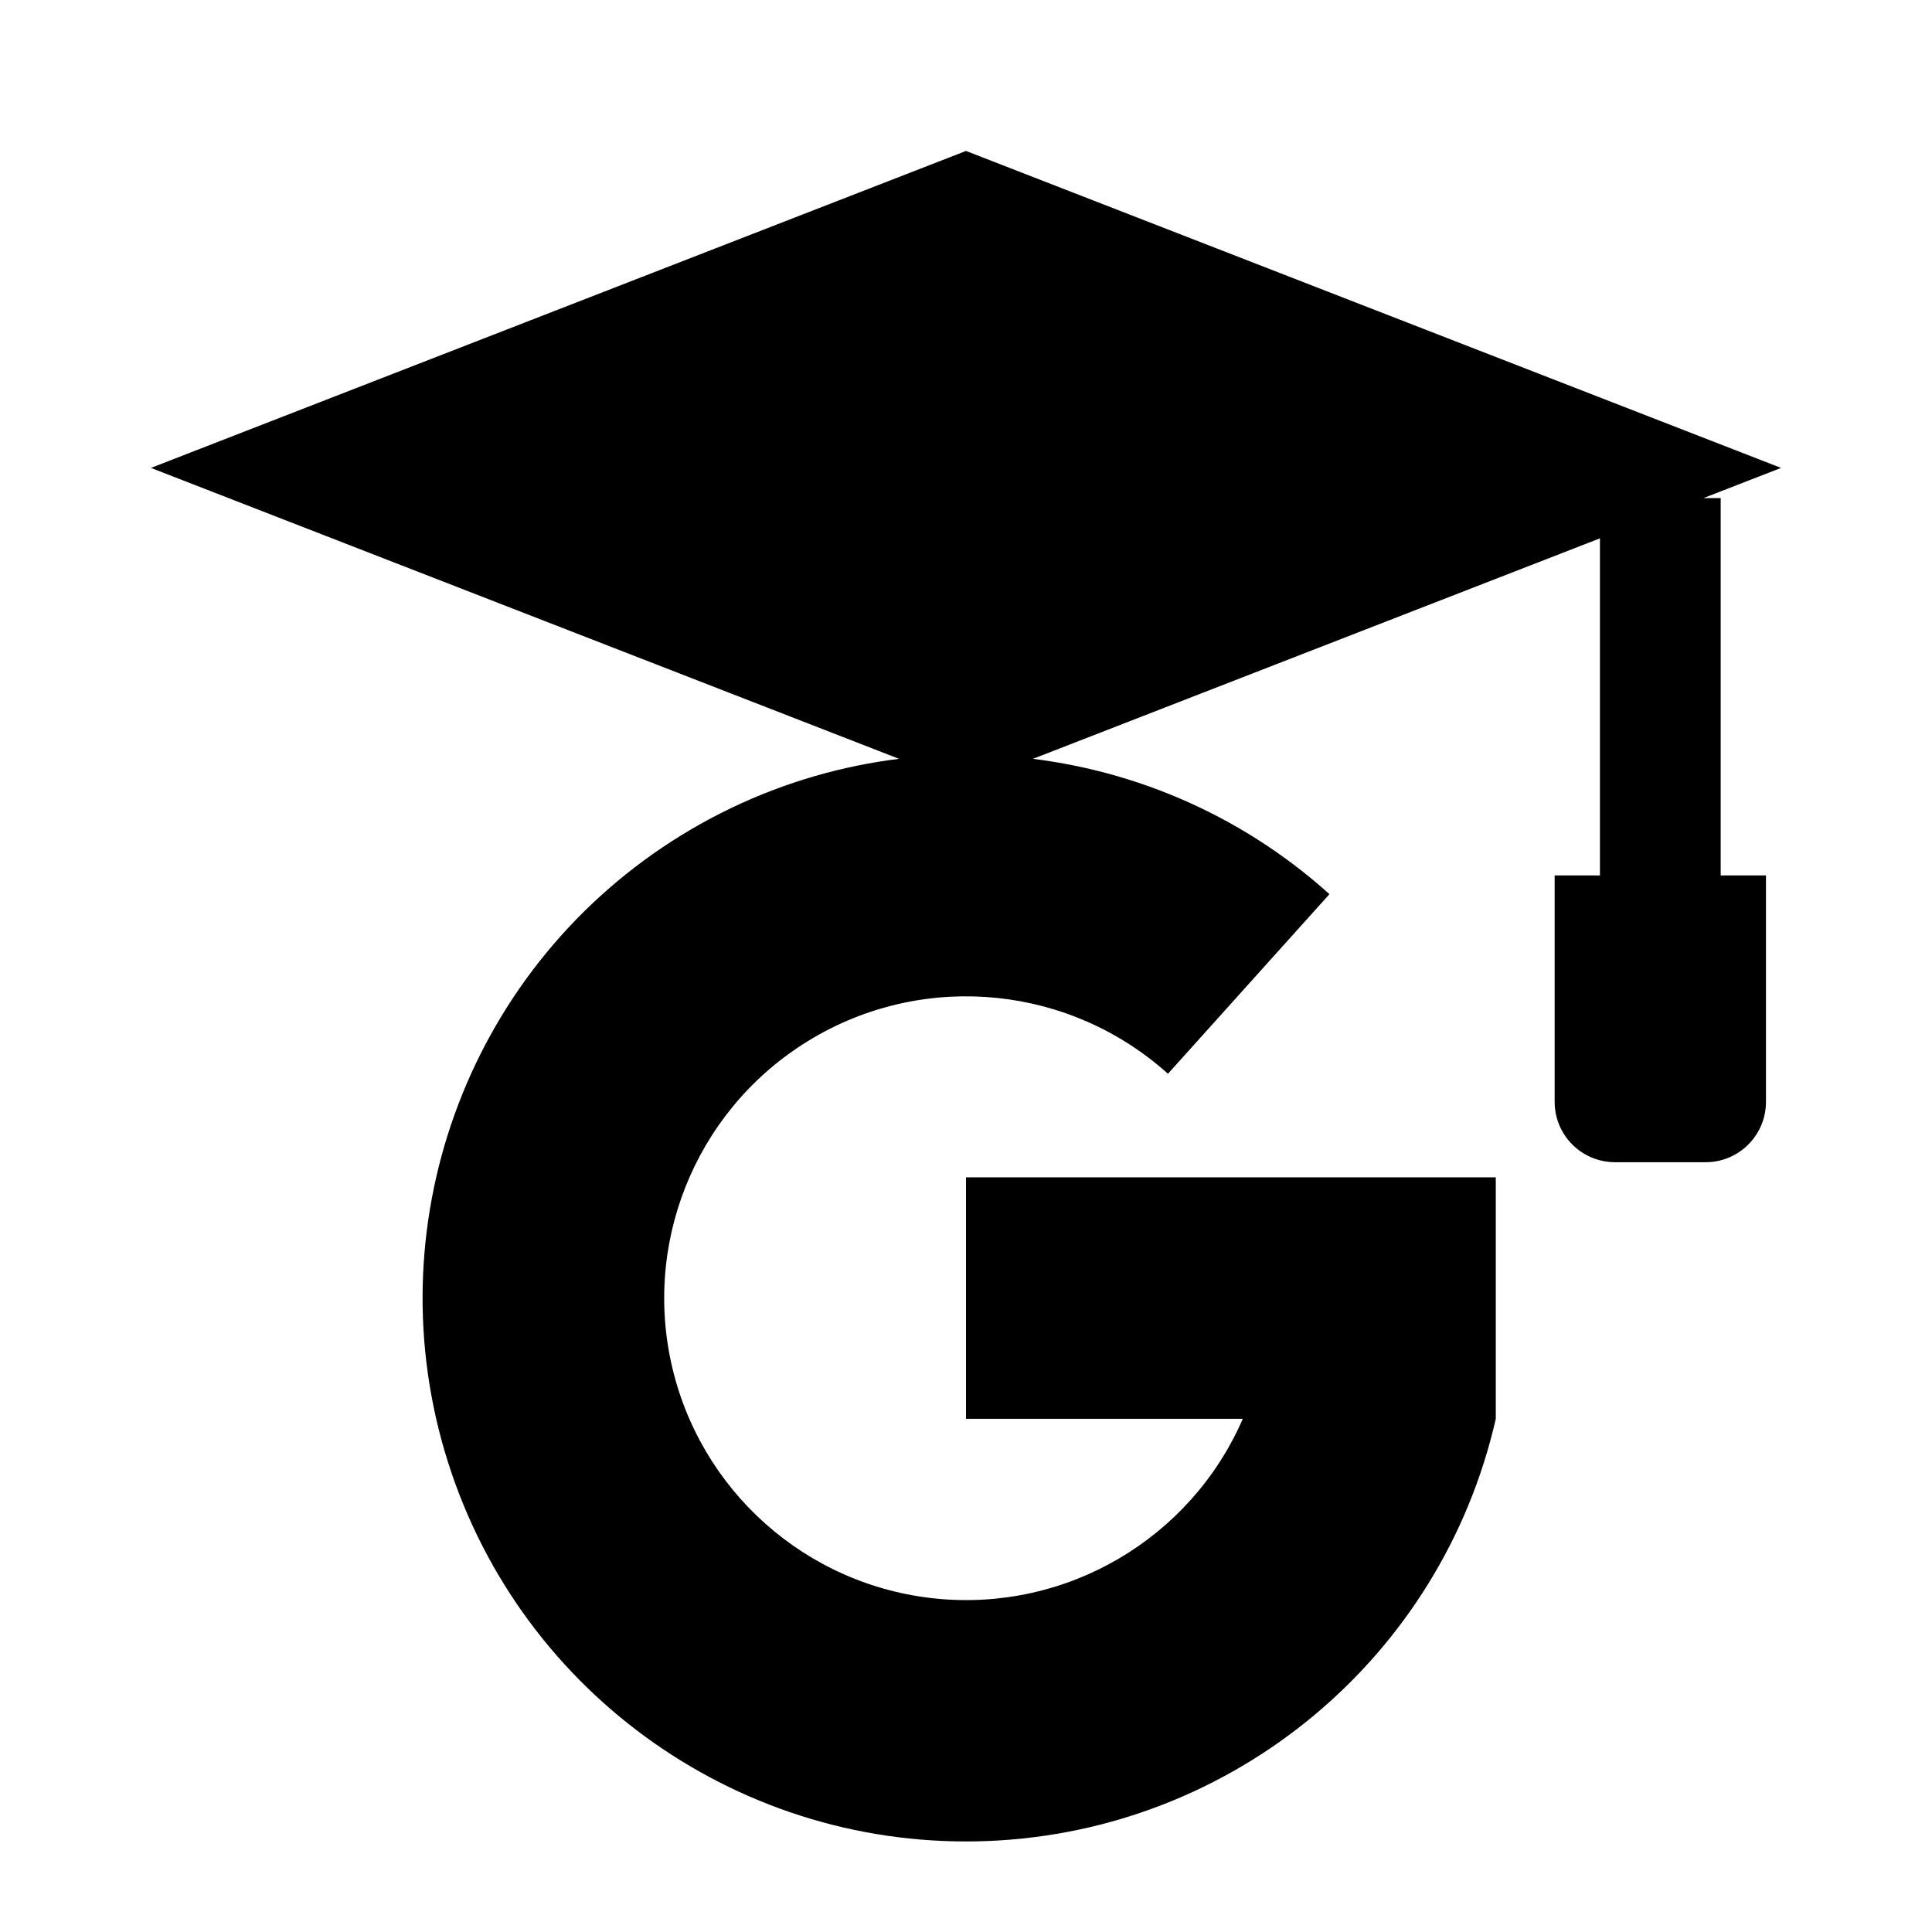
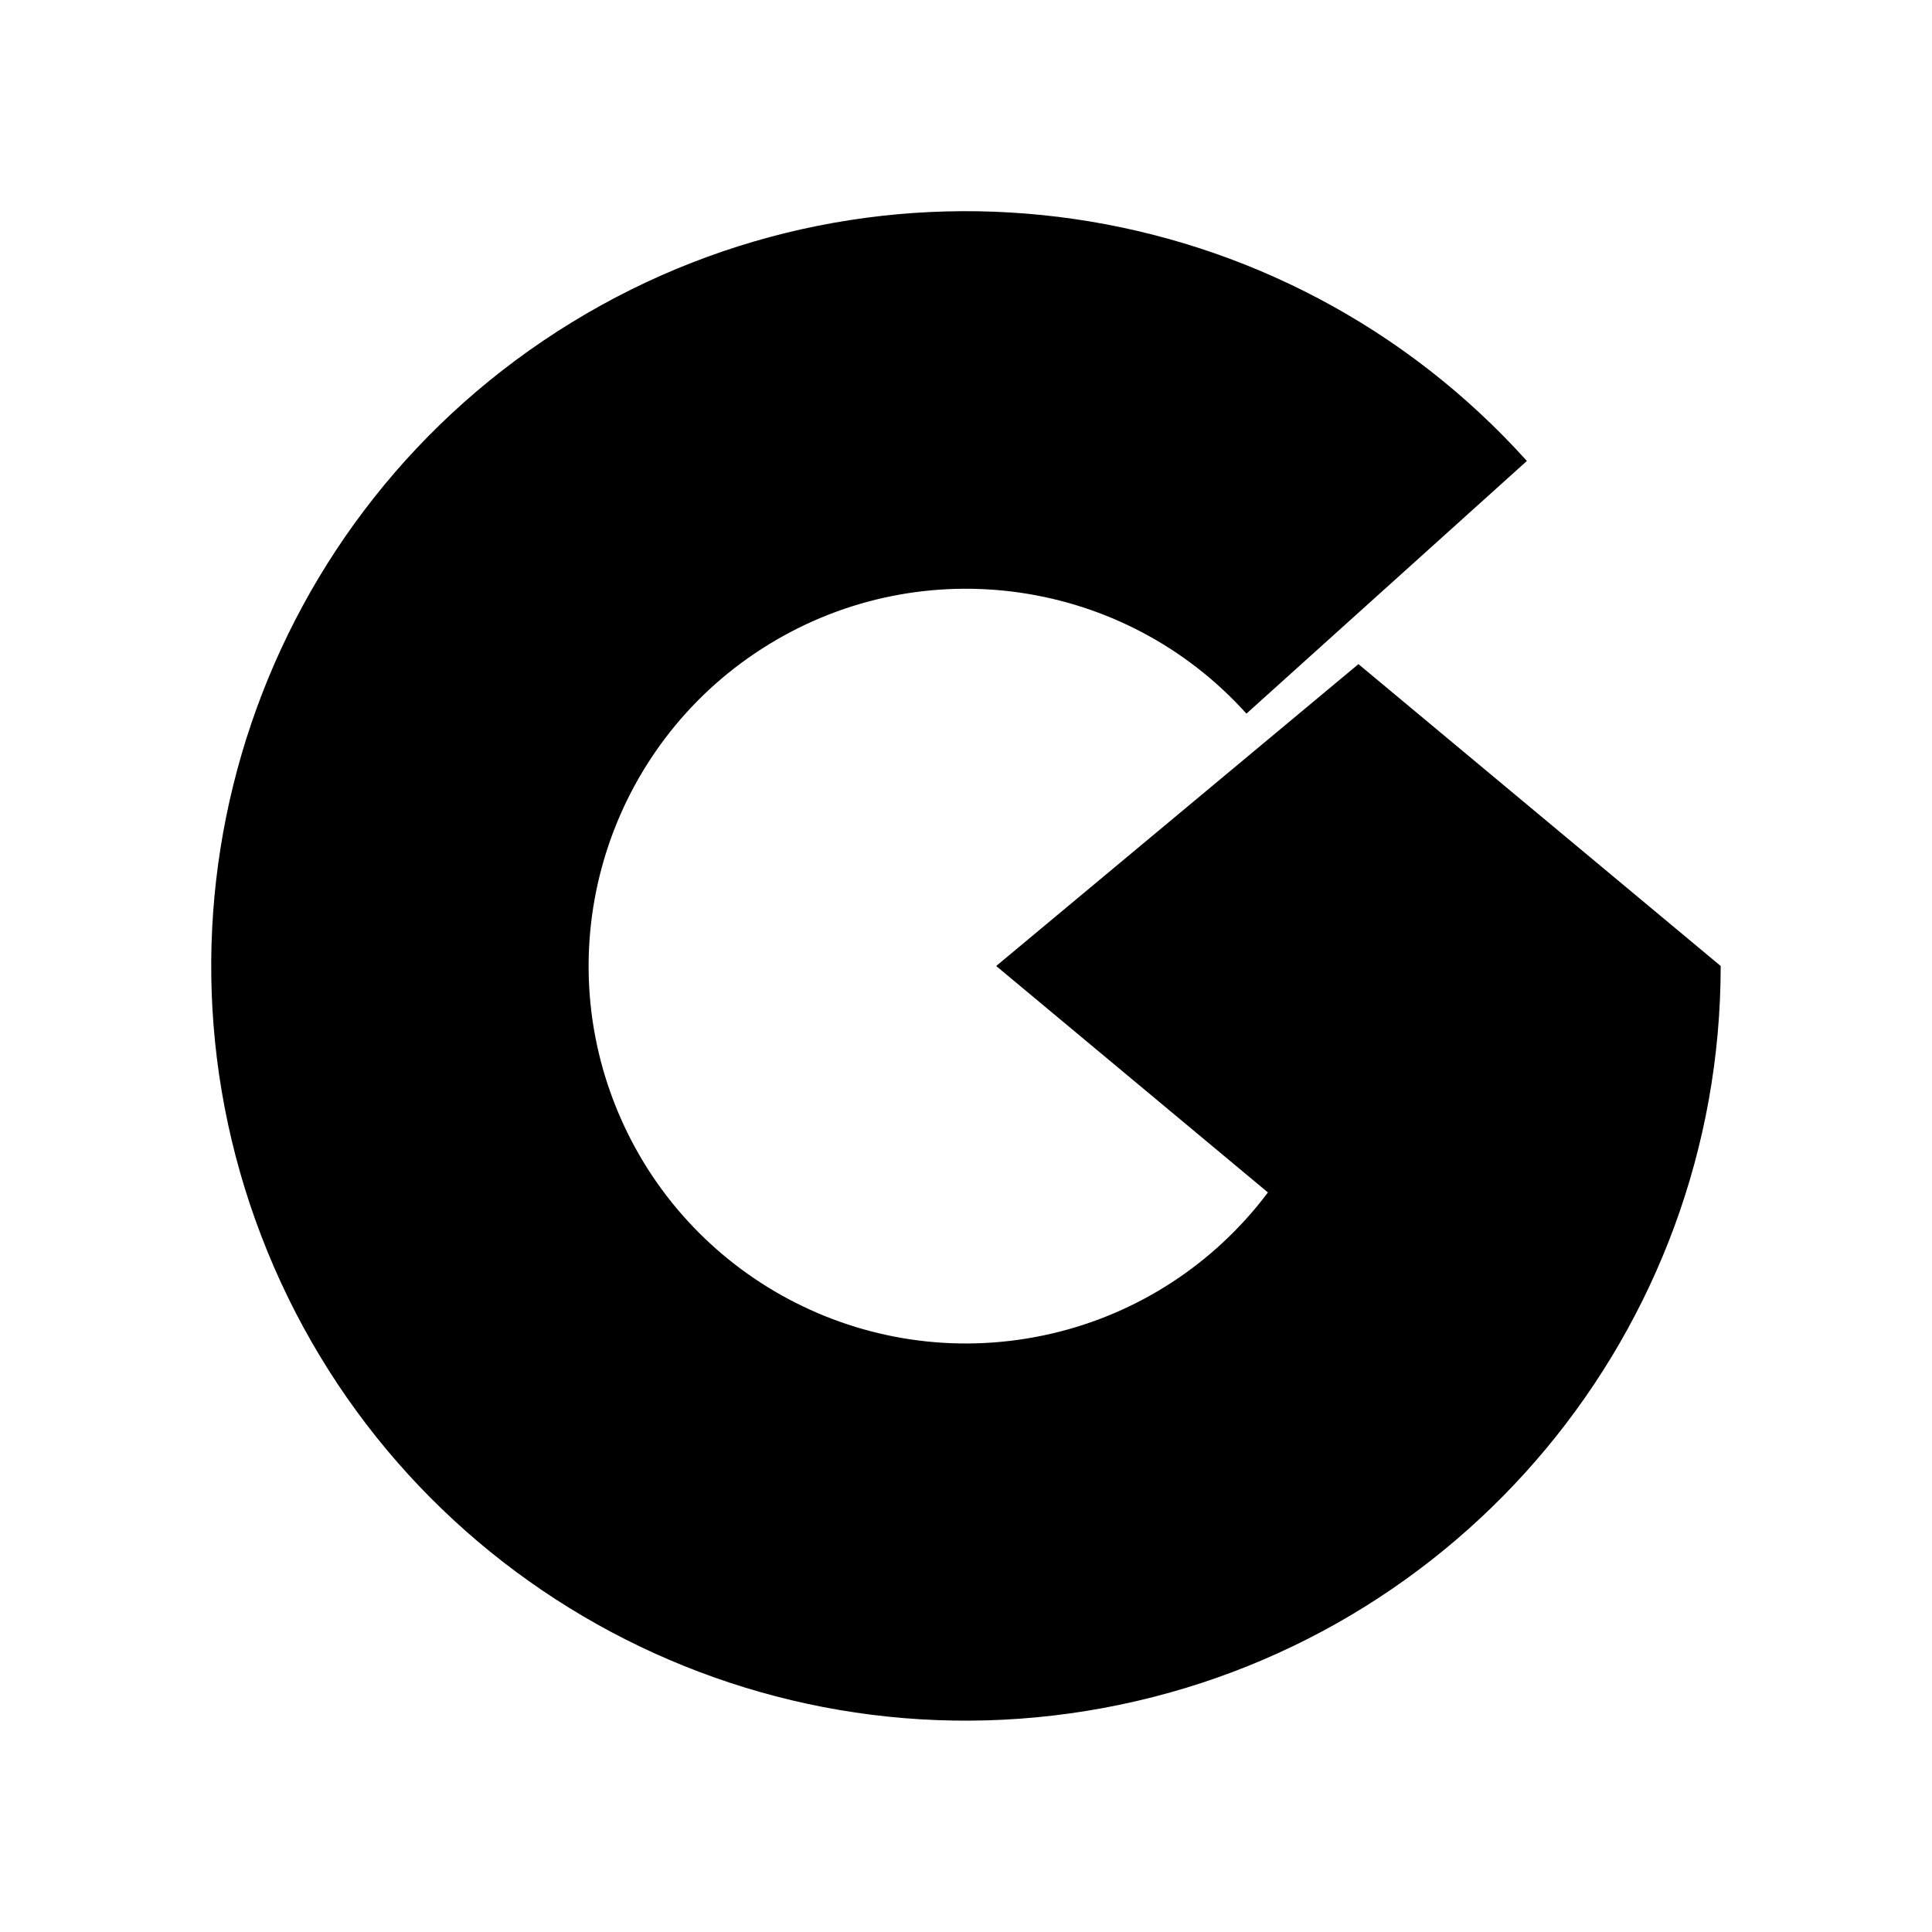
<svg xmlns="http://www.w3.org/2000/svg" viewBox="0 0 64 64">
  <style>@media (prefers-color-scheme: dark) { :root &gt; path { color: #fff } }</style>
-   <path fill="currentColor" d="M32 5 5 15.5 32 26 59 15.5ZM44.04 29.62A18 18 0 1 0 49.55 47H41.17A10 10 0 1 1 38.69 35.57ZM32 39V47H49.55V39ZM53 16.5V29H57V16.5ZM51.5 29V36.5A2 2 0 0 0 53.5 38.5H56.5A2 2 0 0 0 58.5 36.5V29Z" />
+   <path fill="currentColor" d="M50.58 15.27A25 25 0 1 0 57 32L44.5 32A12.5 12.5 0 1 1 41.29 23.64ZM33 32 45 42 57 32 45 22Z" />
</svg>
